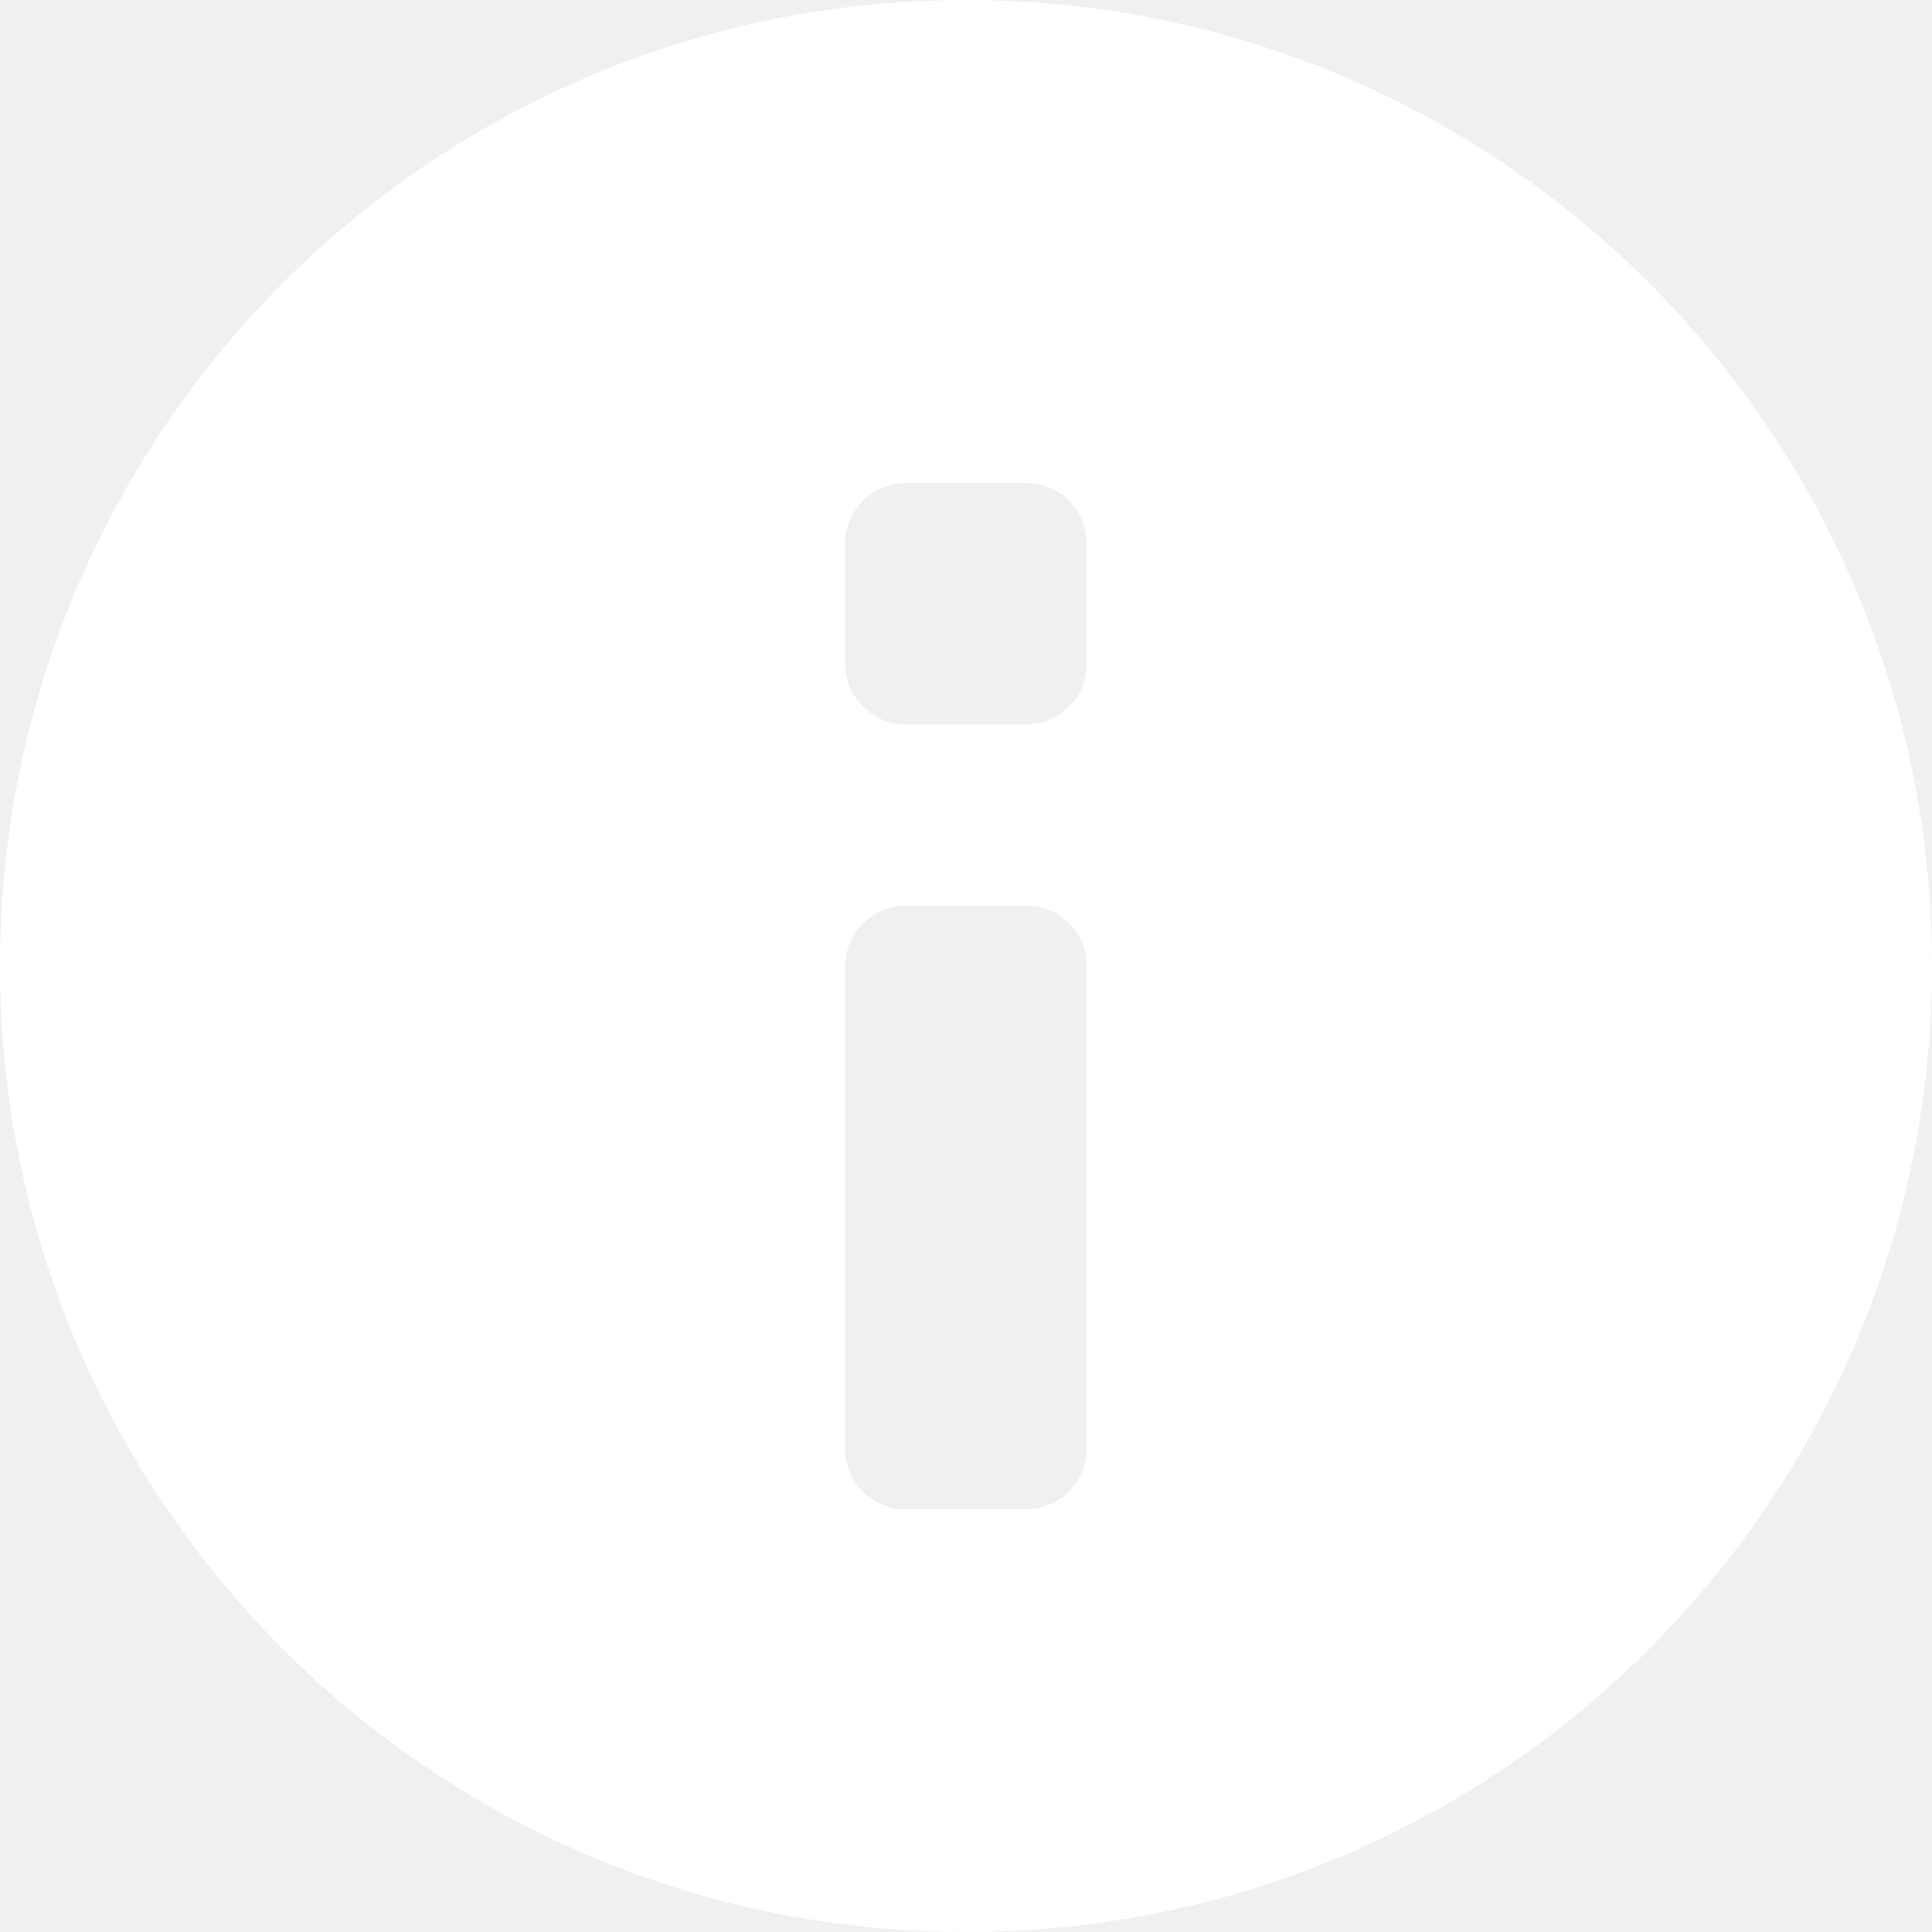
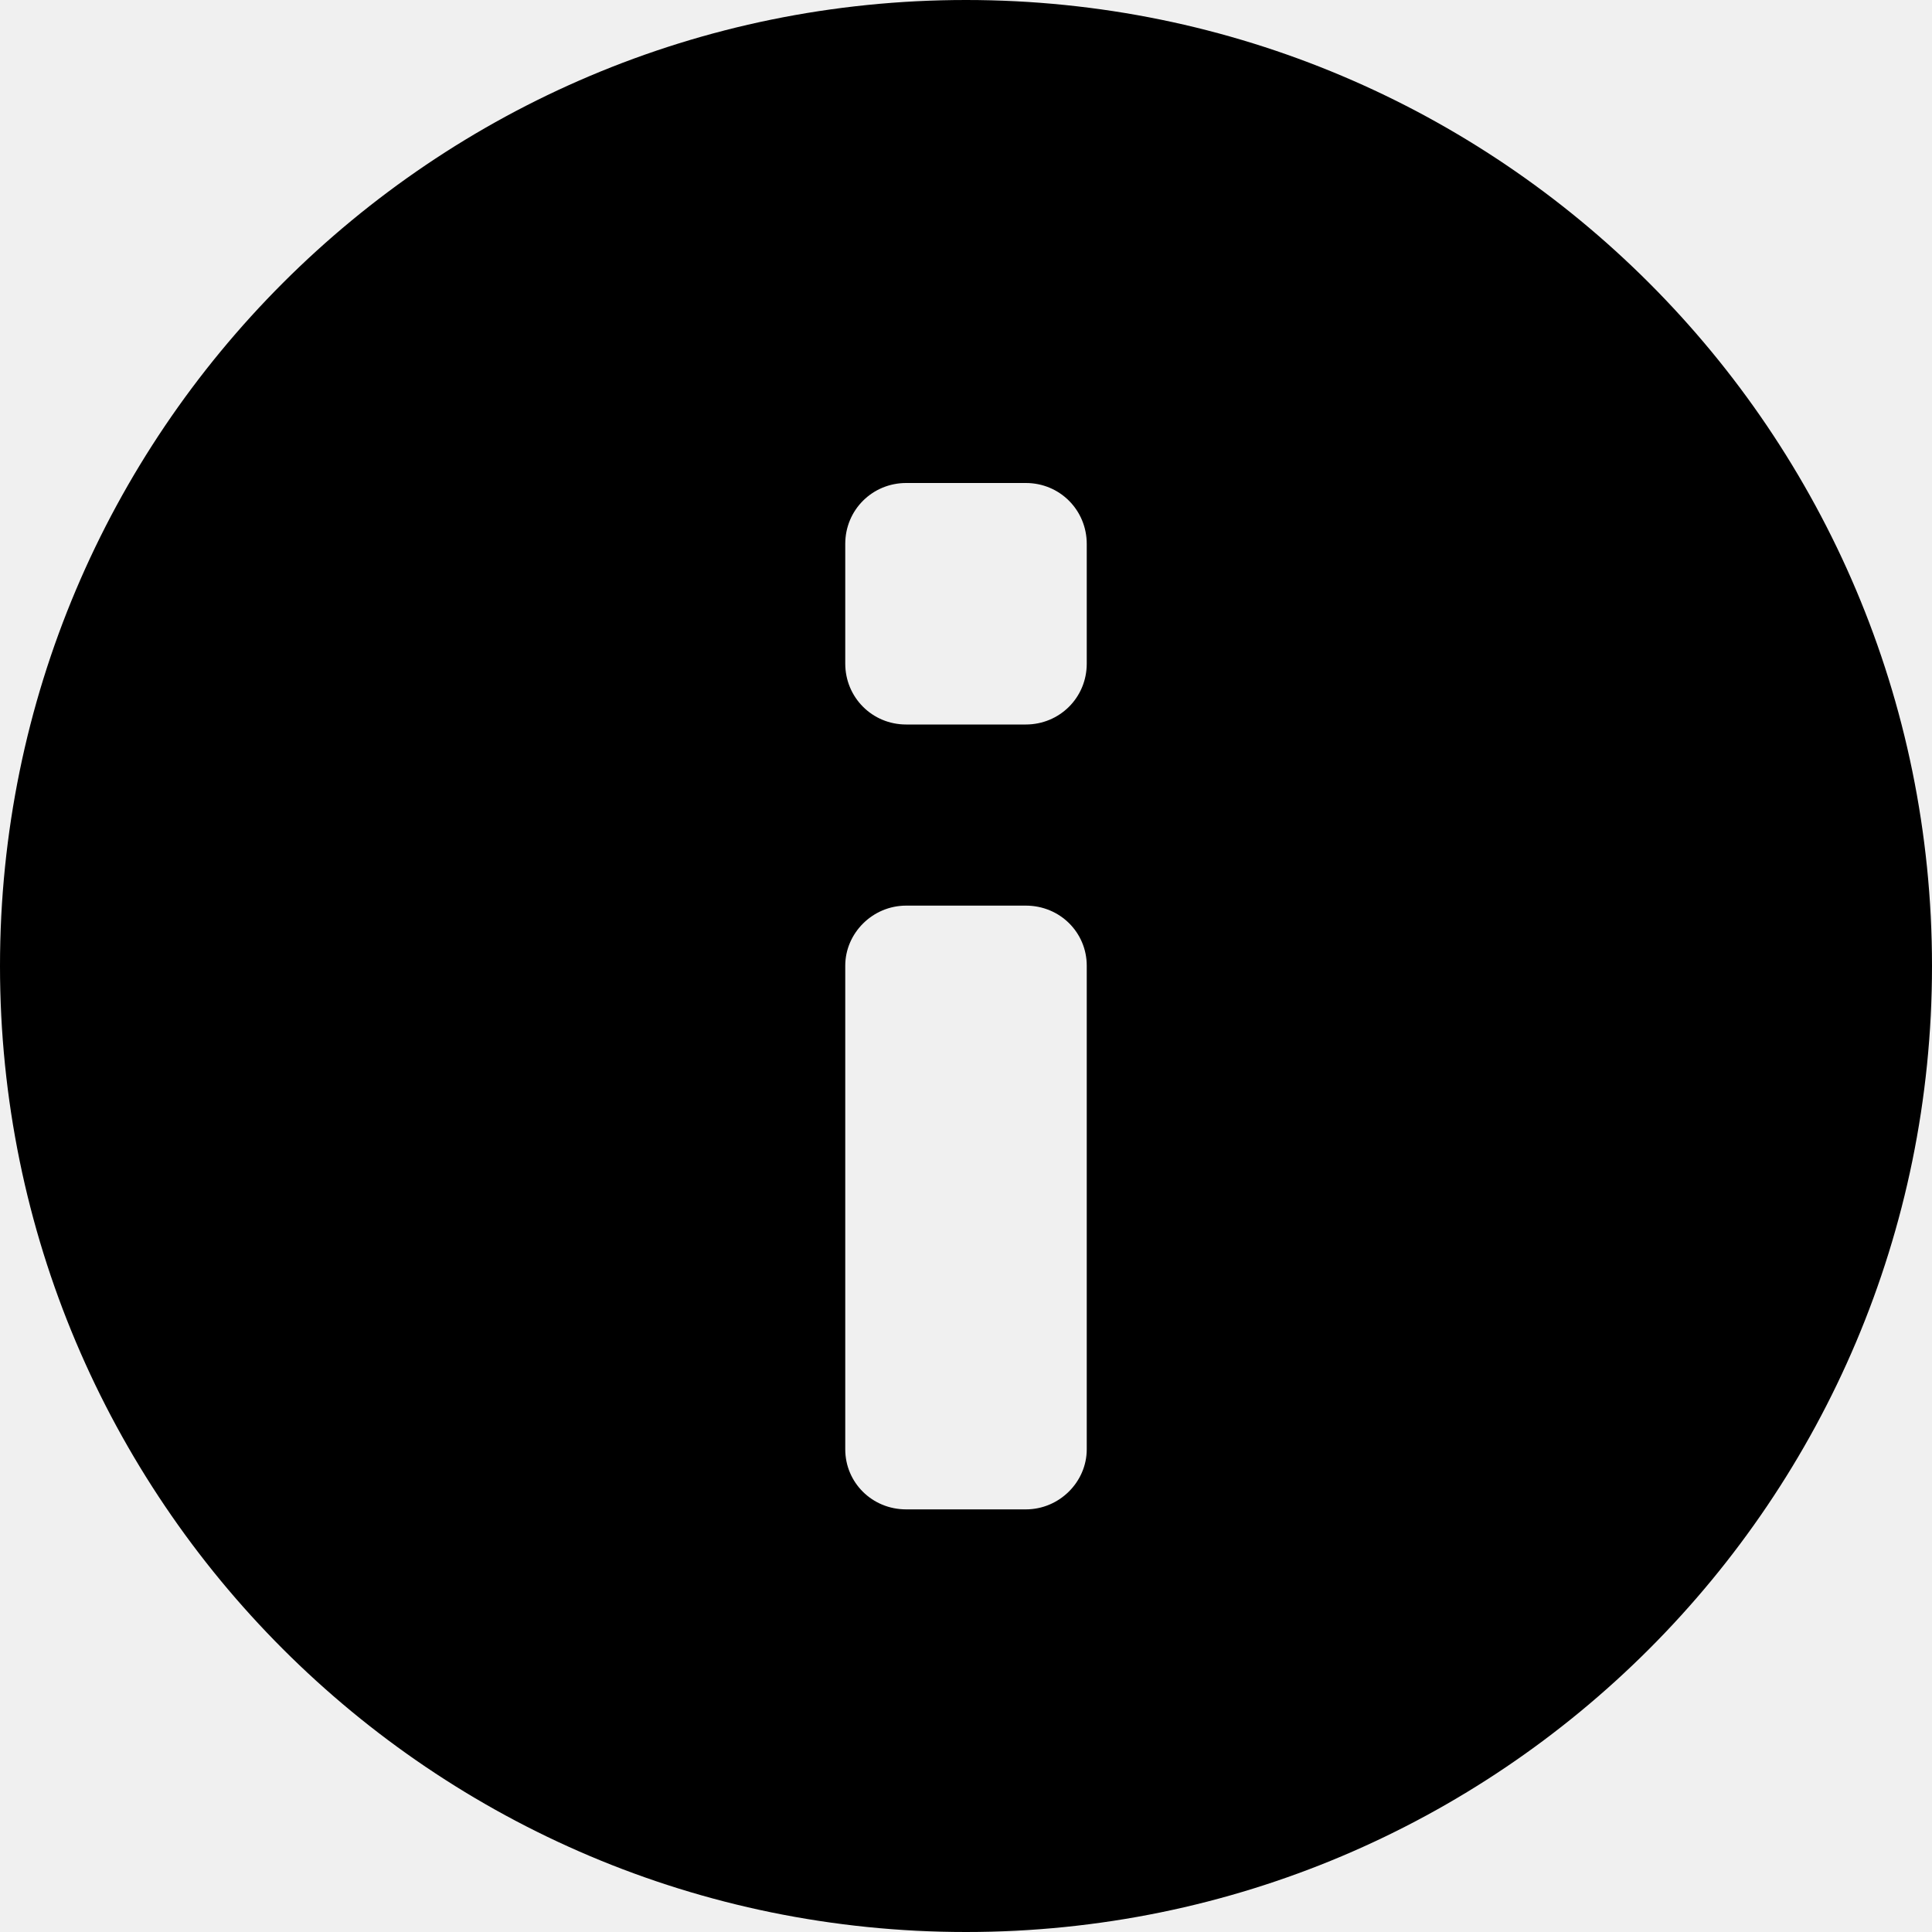
<svg xmlns="http://www.w3.org/2000/svg" width="32px" height="32px" viewBox="0 0 32 32" version="1.1">
  <defs />
  <g id="Page-1" stroke="none" stroke-width="1" fill="none" fill-rule="evenodd">
-     <g id="Hamburger-menu-(open)" transform="translate(-30, -264)" fill="#FFFFFF">
-       <path d="M46,296 C54.837,296 62,288.837 62,280 C62,271.163 54.837,264 46,264 C37.163,264 30,271.163 30,280 C30,288.837 37.163,296 46,296 Z M45.009,272 C44.452,272 44,272.443 44,273.009 L44,274.991 C44,275.548 44.443,276 45.009,276 L46.991,276 C47.548,276 48,275.557 48,274.991 L48,273.009 C48,272.452 47.557,272 46.991,272 L45.009,272 Z M45.009,279 C44.452,279 44,279.456 44,279.995 L44,288.005 C44,288.554 44.443,289 45.009,289 L46.991,289 C47.548,289 48,288.544 48,288.005 L48,279.995 C48,279.446 47.557,279 46.991,279 L45.009,279 Z" id="Oval-42" />
+     <g id="icons" transform="translate(-118, -475)" fill="#000000">
+       <path d="M134,507 C142.837,507 150,499.837 150,491 C150,482.163 142.837,475 134,475 C125.163,475 118,482.163 118,491 C118,499.837 125.163,507 134,507 Z M133.009,483 C132.452,483 132,483.443 132,484.009 L132,485.991 C132,486.548 132.443,487 133.009,487 L134.991,487 C135.548,487 136,486.557 136,485.991 L136,484.009 C136,483.452 135.557,483 134.991,483 L133.009,483 Z M133.009,490 C132.452,490 132,490.456 132,490.995 L132,499.005 C132,499.554 132.443,500 133.009,500 L134.991,500 C135.548,500 136,499.544 136,499.005 L136,490.995 C136,490.446 135.557,490 134.991,490 L133.009,490 Z" id="Oval-42-Copy" />
    </g>
  </g>
</svg>
